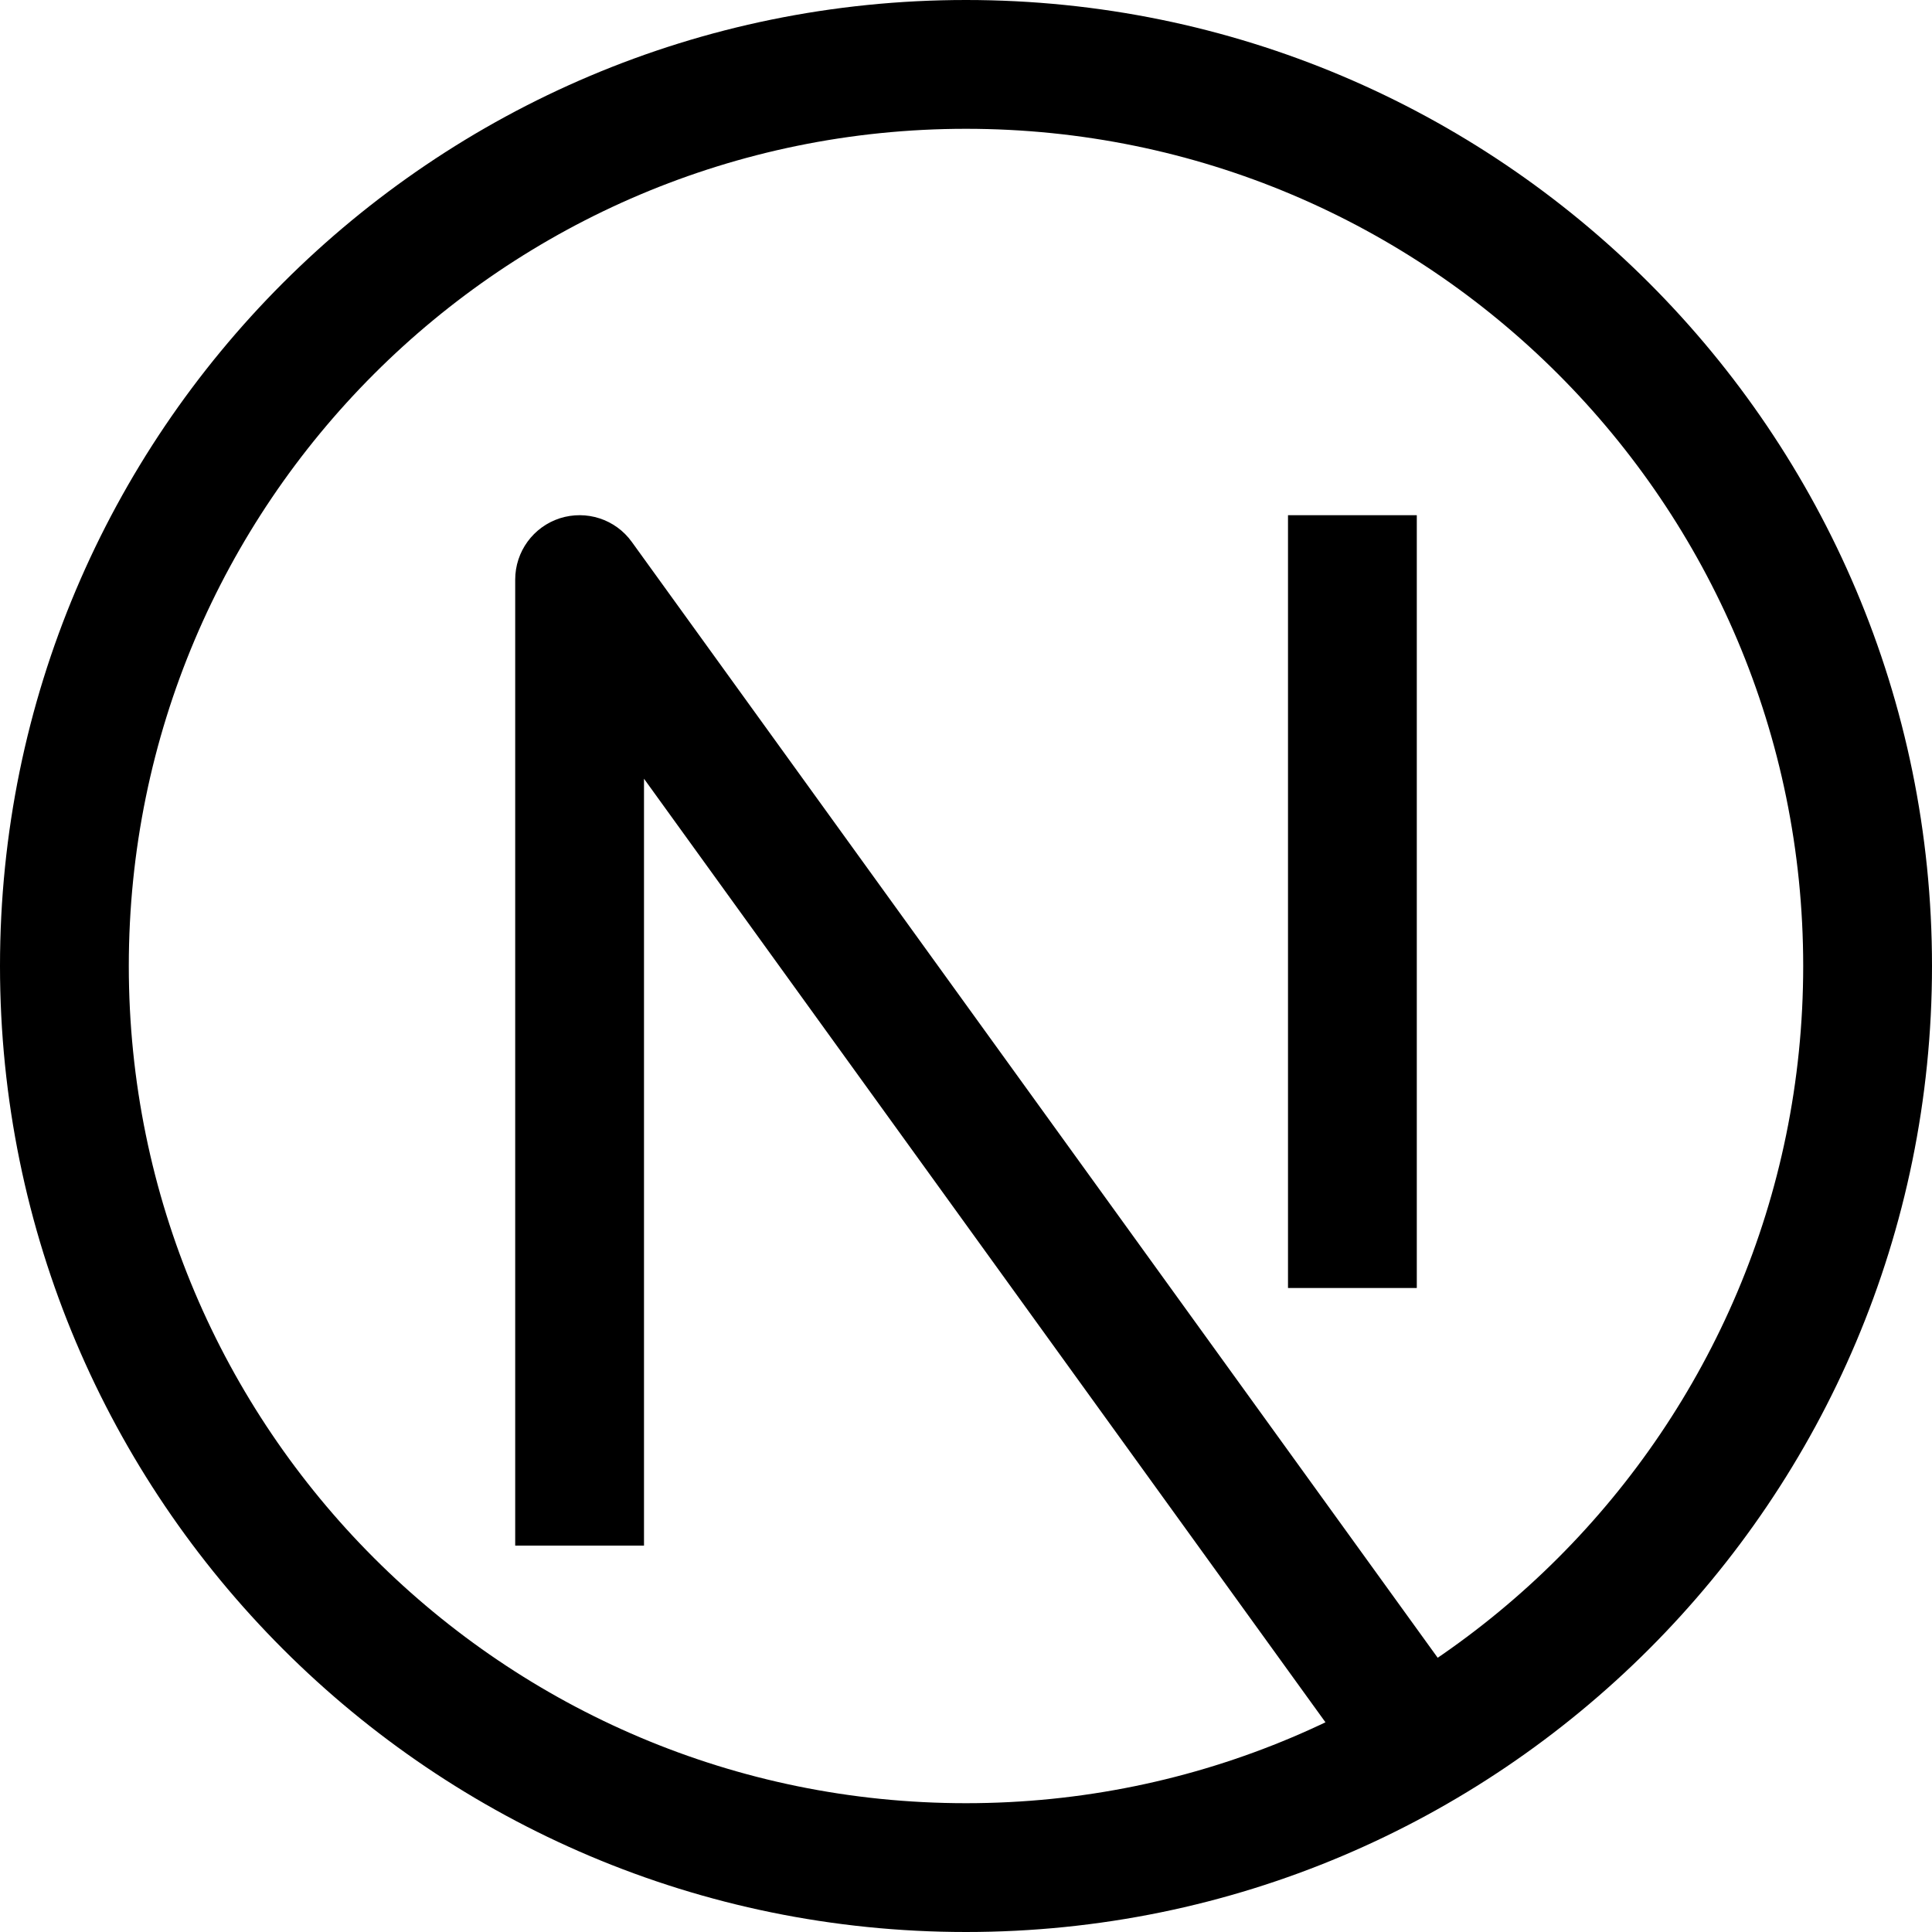
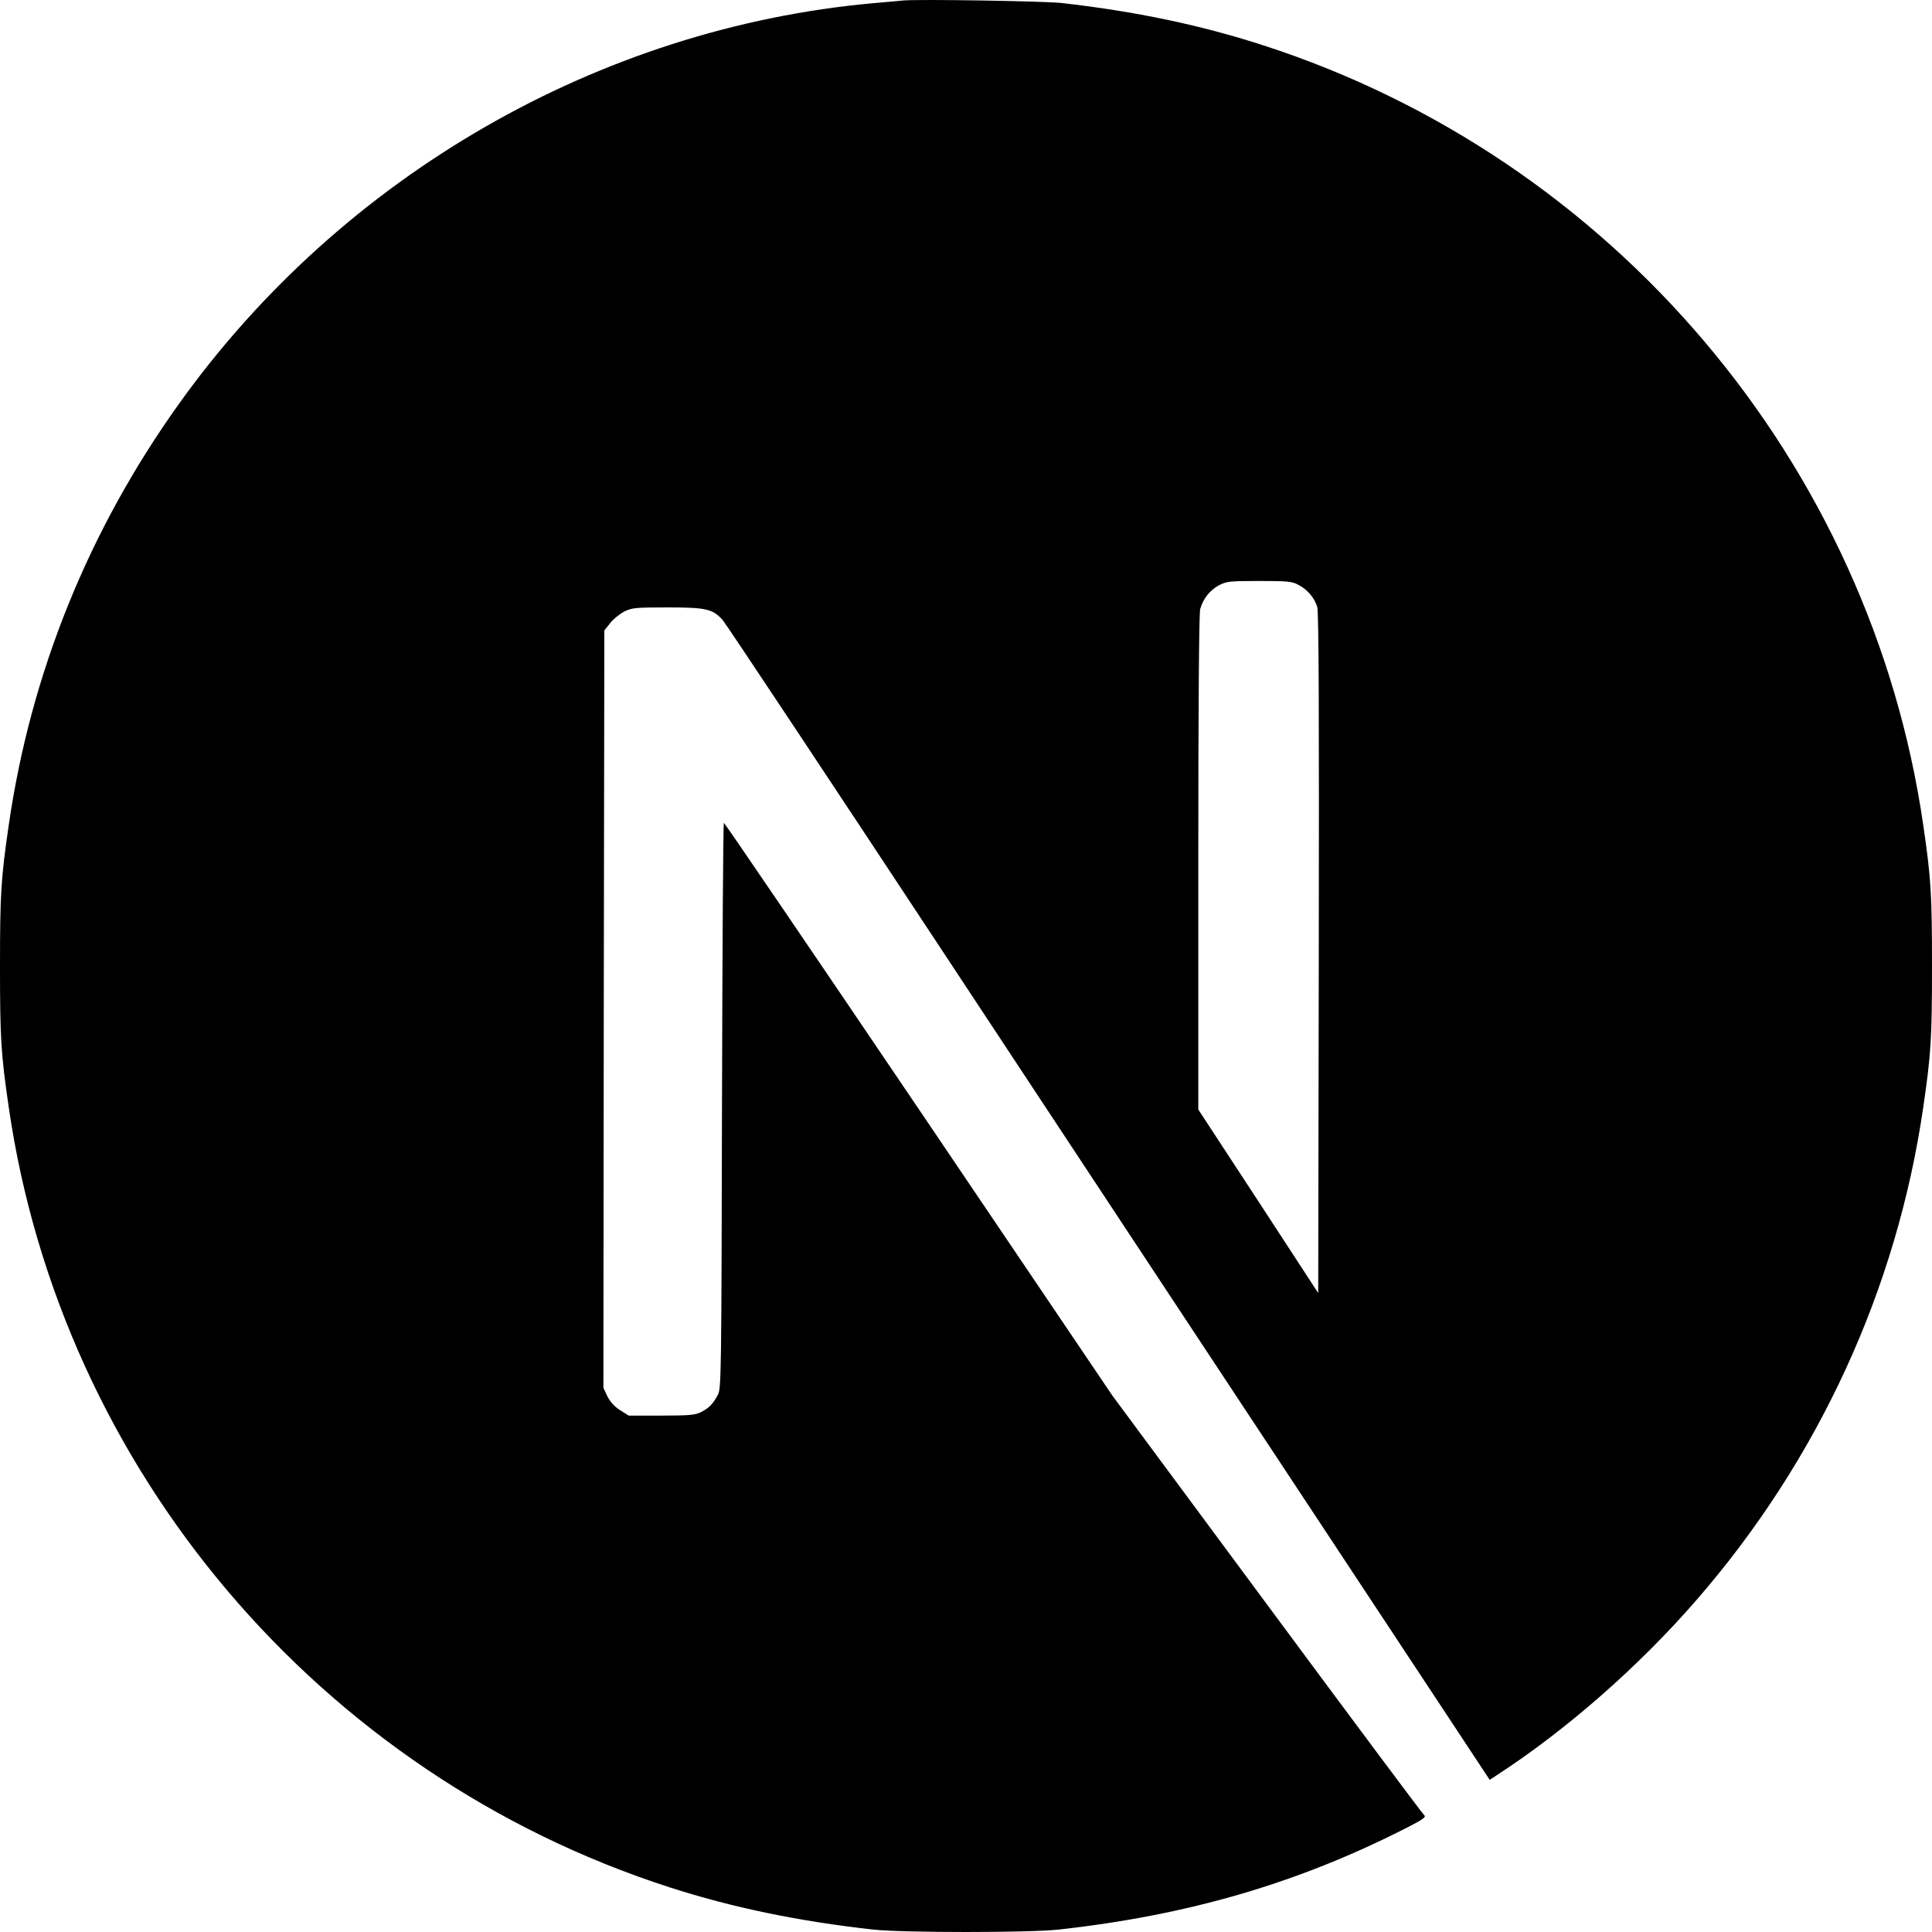
- <svg xmlns="http://www.w3.org/2000/svg" width="800px" height="800px" viewBox="0 0 15 15" fill="none">
-   <path d="M4.5 4.5L4.905 4.207C4.778 4.031 4.553 3.958 4.346 4.024C4.14 4.091 4 4.283 4 4.5H4.5ZM7.5 14C3.91 14 1 11.09 1 7.5H0C0 11.642 3.358 15 7.5 15V14ZM14 7.5C14 11.09 11.09 14 7.5 14V15C11.642 15 15 11.642 15 7.5H14ZM7.5 1C11.09 1 14 3.91 14 7.5H15C15 3.358 11.642 0 7.5 0V1ZM7.5 0C3.358 0 0 3.358 0 7.5H1C1 3.91 3.91 1 7.5 1V0ZM5 12V4.5H4V12H5ZM4.095 4.793L10.595 13.793L11.405 13.207L4.905 4.207L4.095 4.793ZM10 4V10H11V4H10Z" fill="#000000" />
+ <svg xmlns="http://www.w3.org/2000/svg" width="800px" height="800px" viewBox="0 0 256 256" version="1.1" preserveAspectRatio="xMidYMid">
+   <g>
+     <path d="M119.617,0.069 C119.066,0.119 117.315,0.294 115.738,0.419 C79.378,3.697 45.319,23.313 23.748,53.463 C11.736,70.227 4.054,89.243 1.151,109.385 C0.125,116.415 0,118.492 0,128.025 C0,137.558 0.125,139.635 1.151,146.666 C8.108,194.73 42.316,235.114 88.712,250.076 C97.02,252.754 105.778,254.58 115.738,255.681 C119.617,256.106 136.383,256.106 140.262,255.681 C157.454,253.779 172.018,249.526 186.382,242.195 C188.584,241.069 189.01,240.769 188.709,240.518 C188.509,240.368 179.125,227.783 167.864,212.57 L147.394,184.922 L121.744,146.966 C107.63,126.098 96.019,109.034 95.919,109.034 C95.819,109.009 95.718,125.873 95.668,146.465 C95.593,182.52 95.568,183.971 95.118,184.822 C94.467,186.048 93.967,186.549 92.916,187.099 C92.115,187.499 91.414,187.574 87.636,187.574 L83.306,187.574 L82.155,186.849 C81.404,186.373 80.854,185.748 80.479,185.022 L79.953,183.896 L80.003,133.73 L80.078,83.538 L80.854,82.562 C81.254,82.037 82.105,81.361 82.706,81.036 C83.732,80.536 84.132,80.486 88.461,80.486 C93.566,80.486 94.417,80.686 95.743,82.137 C96.119,82.537 110.007,103.455 126.624,128.651 C143.24,153.846 165.962,188.25 177.123,205.139 L197.393,235.84 L198.419,235.164 C207.503,229.259 217.112,220.852 224.719,212.095 C240.91,193.504 251.345,170.836 254.849,146.666 C255.875,139.635 256,137.558 256,128.025 C256,118.492 255.875,116.415 254.849,109.385 C247.892,61.32 213.684,20.936 167.288,5.974 C159.105,3.322 150.397,1.495 140.637,0.394 C138.235,0.144 121.694,-0.131 119.617,0.069 L119.617,0.069 Z M172.018,77.483 C173.219,78.084 174.195,79.235 174.545,80.436 C174.746,81.086 174.796,94.998 174.746,126.349 L174.671,171.336 L166.738,159.176 L158.78,147.016 L158.78,114.314 C158.78,93.171 158.88,81.286 159.03,80.711 C159.431,79.31 160.307,78.209 161.508,77.558 C162.534,77.033 162.909,76.983 166.838,76.983 C170.542,76.983 171.192,77.033 172.018,77.483 Z" fill="#000000">
+ 
+ </path>
+   </g>
</svg>
